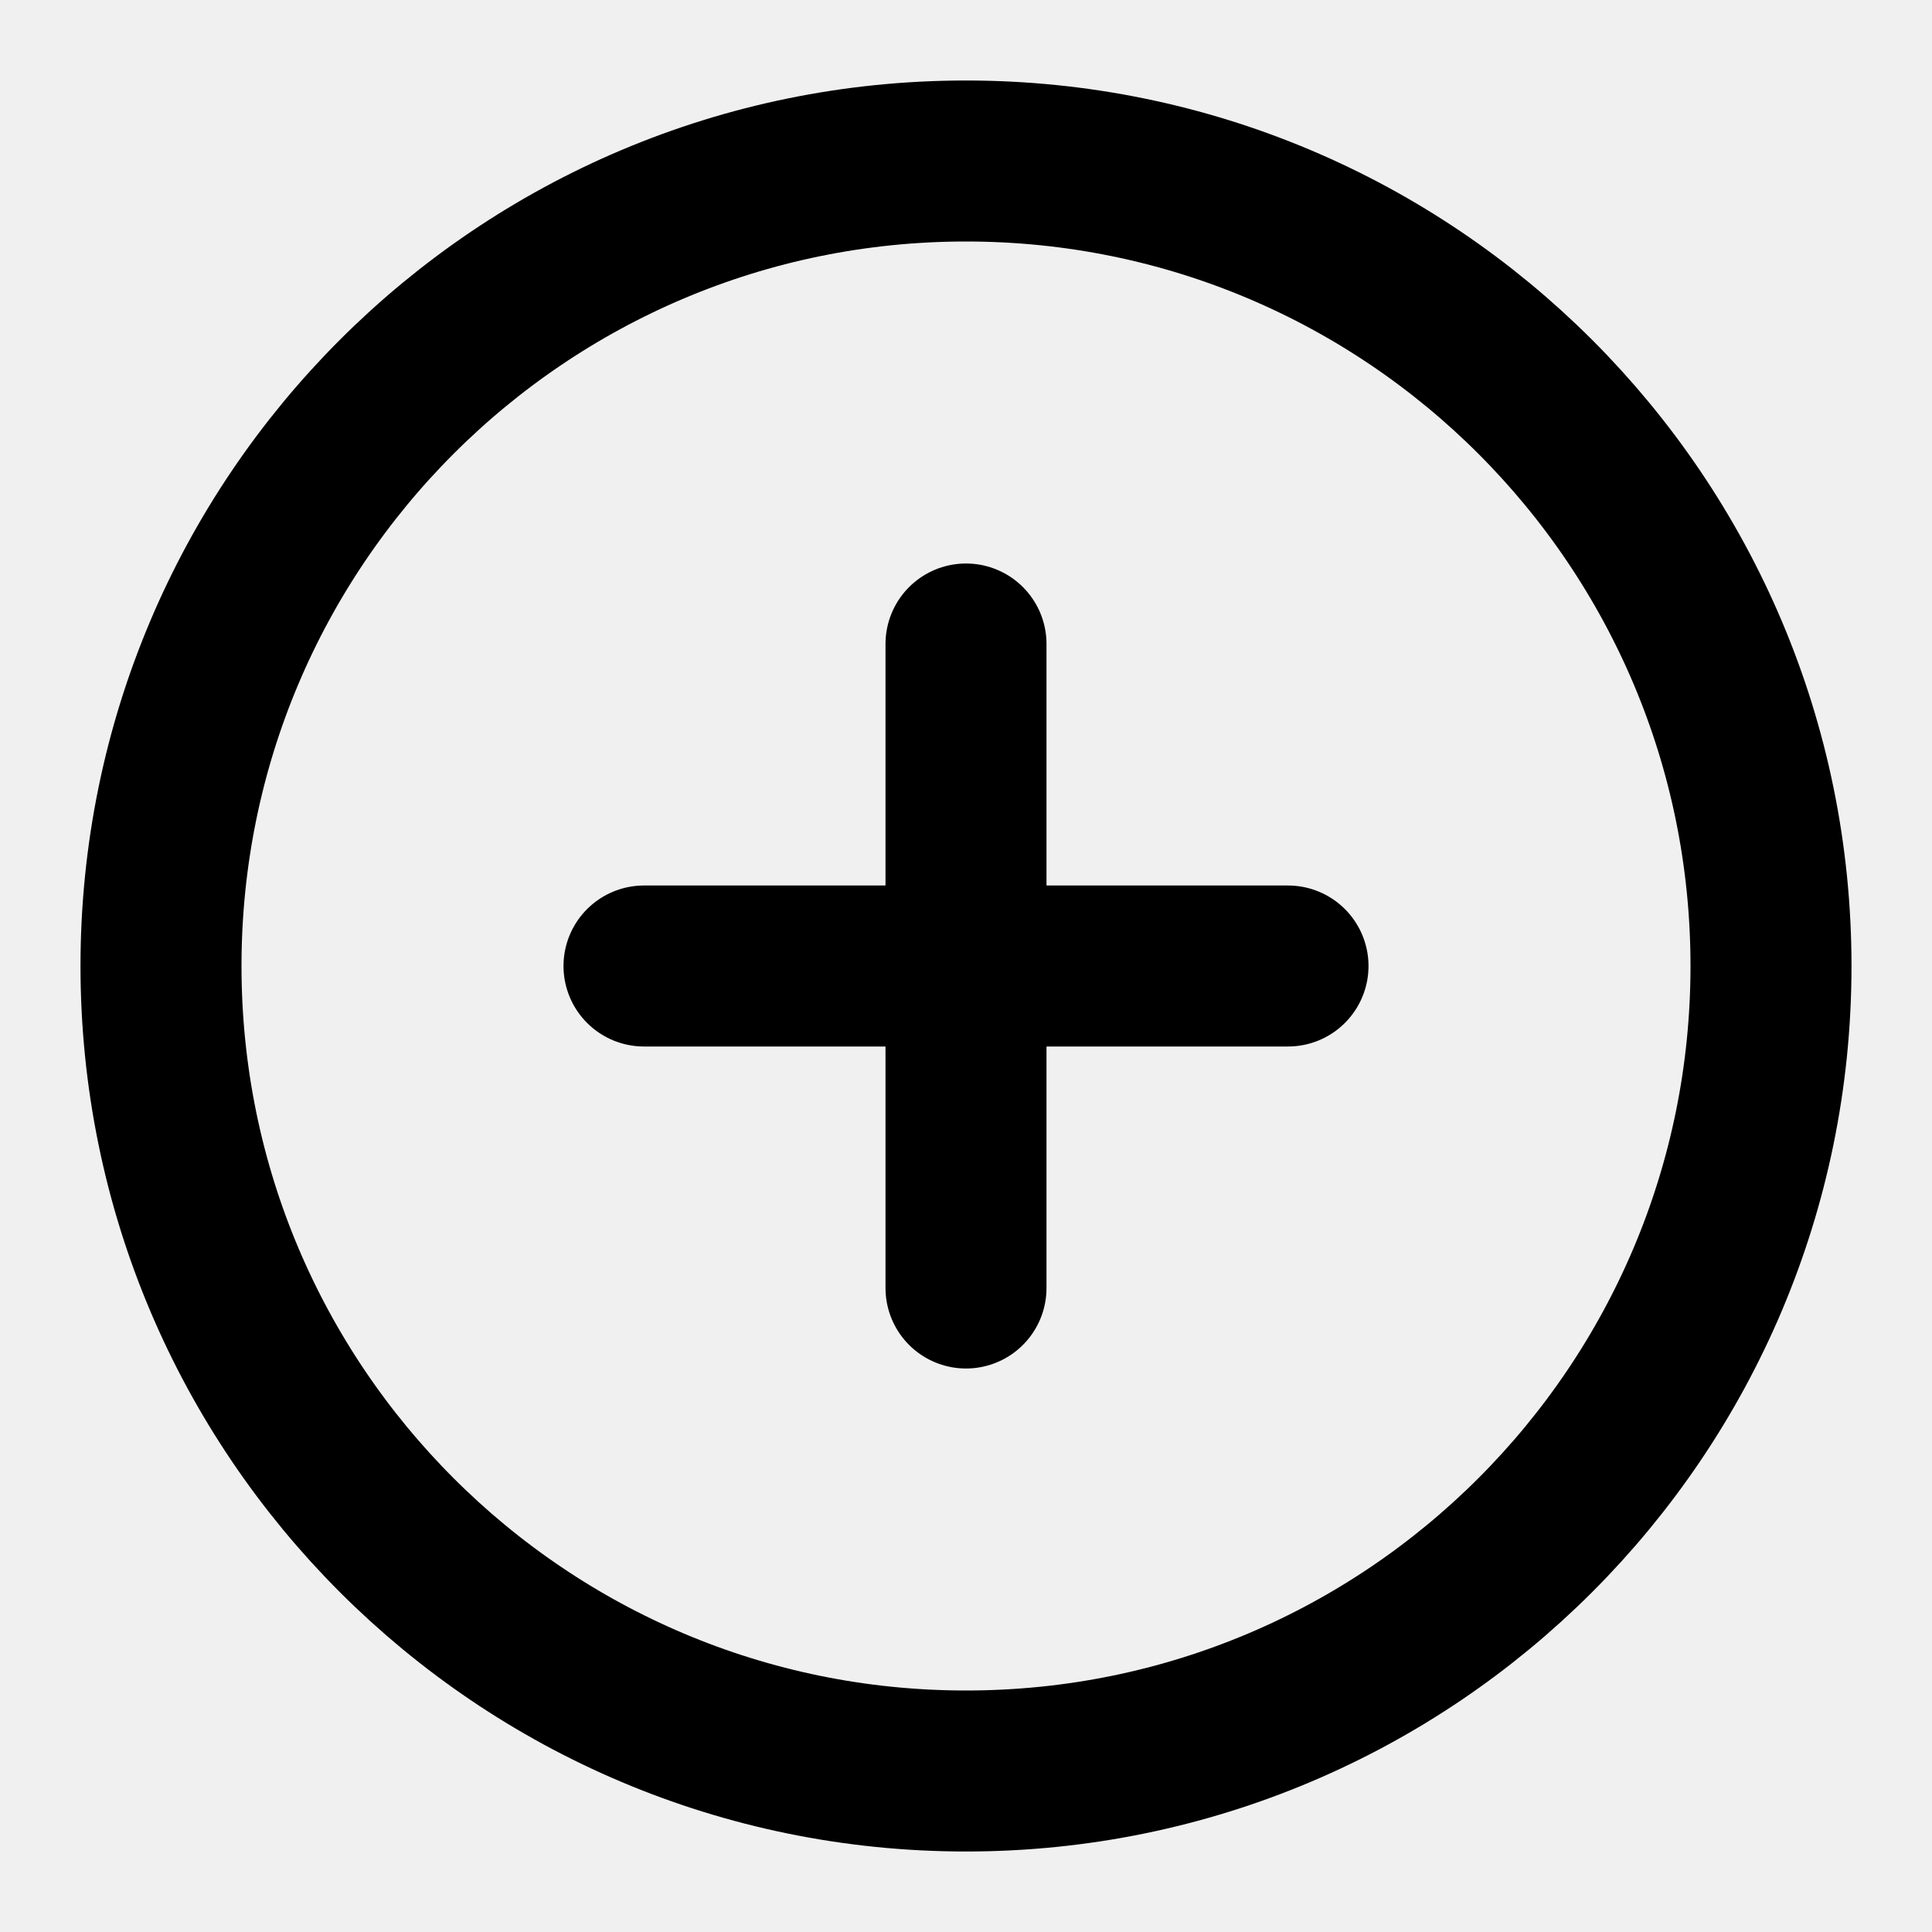
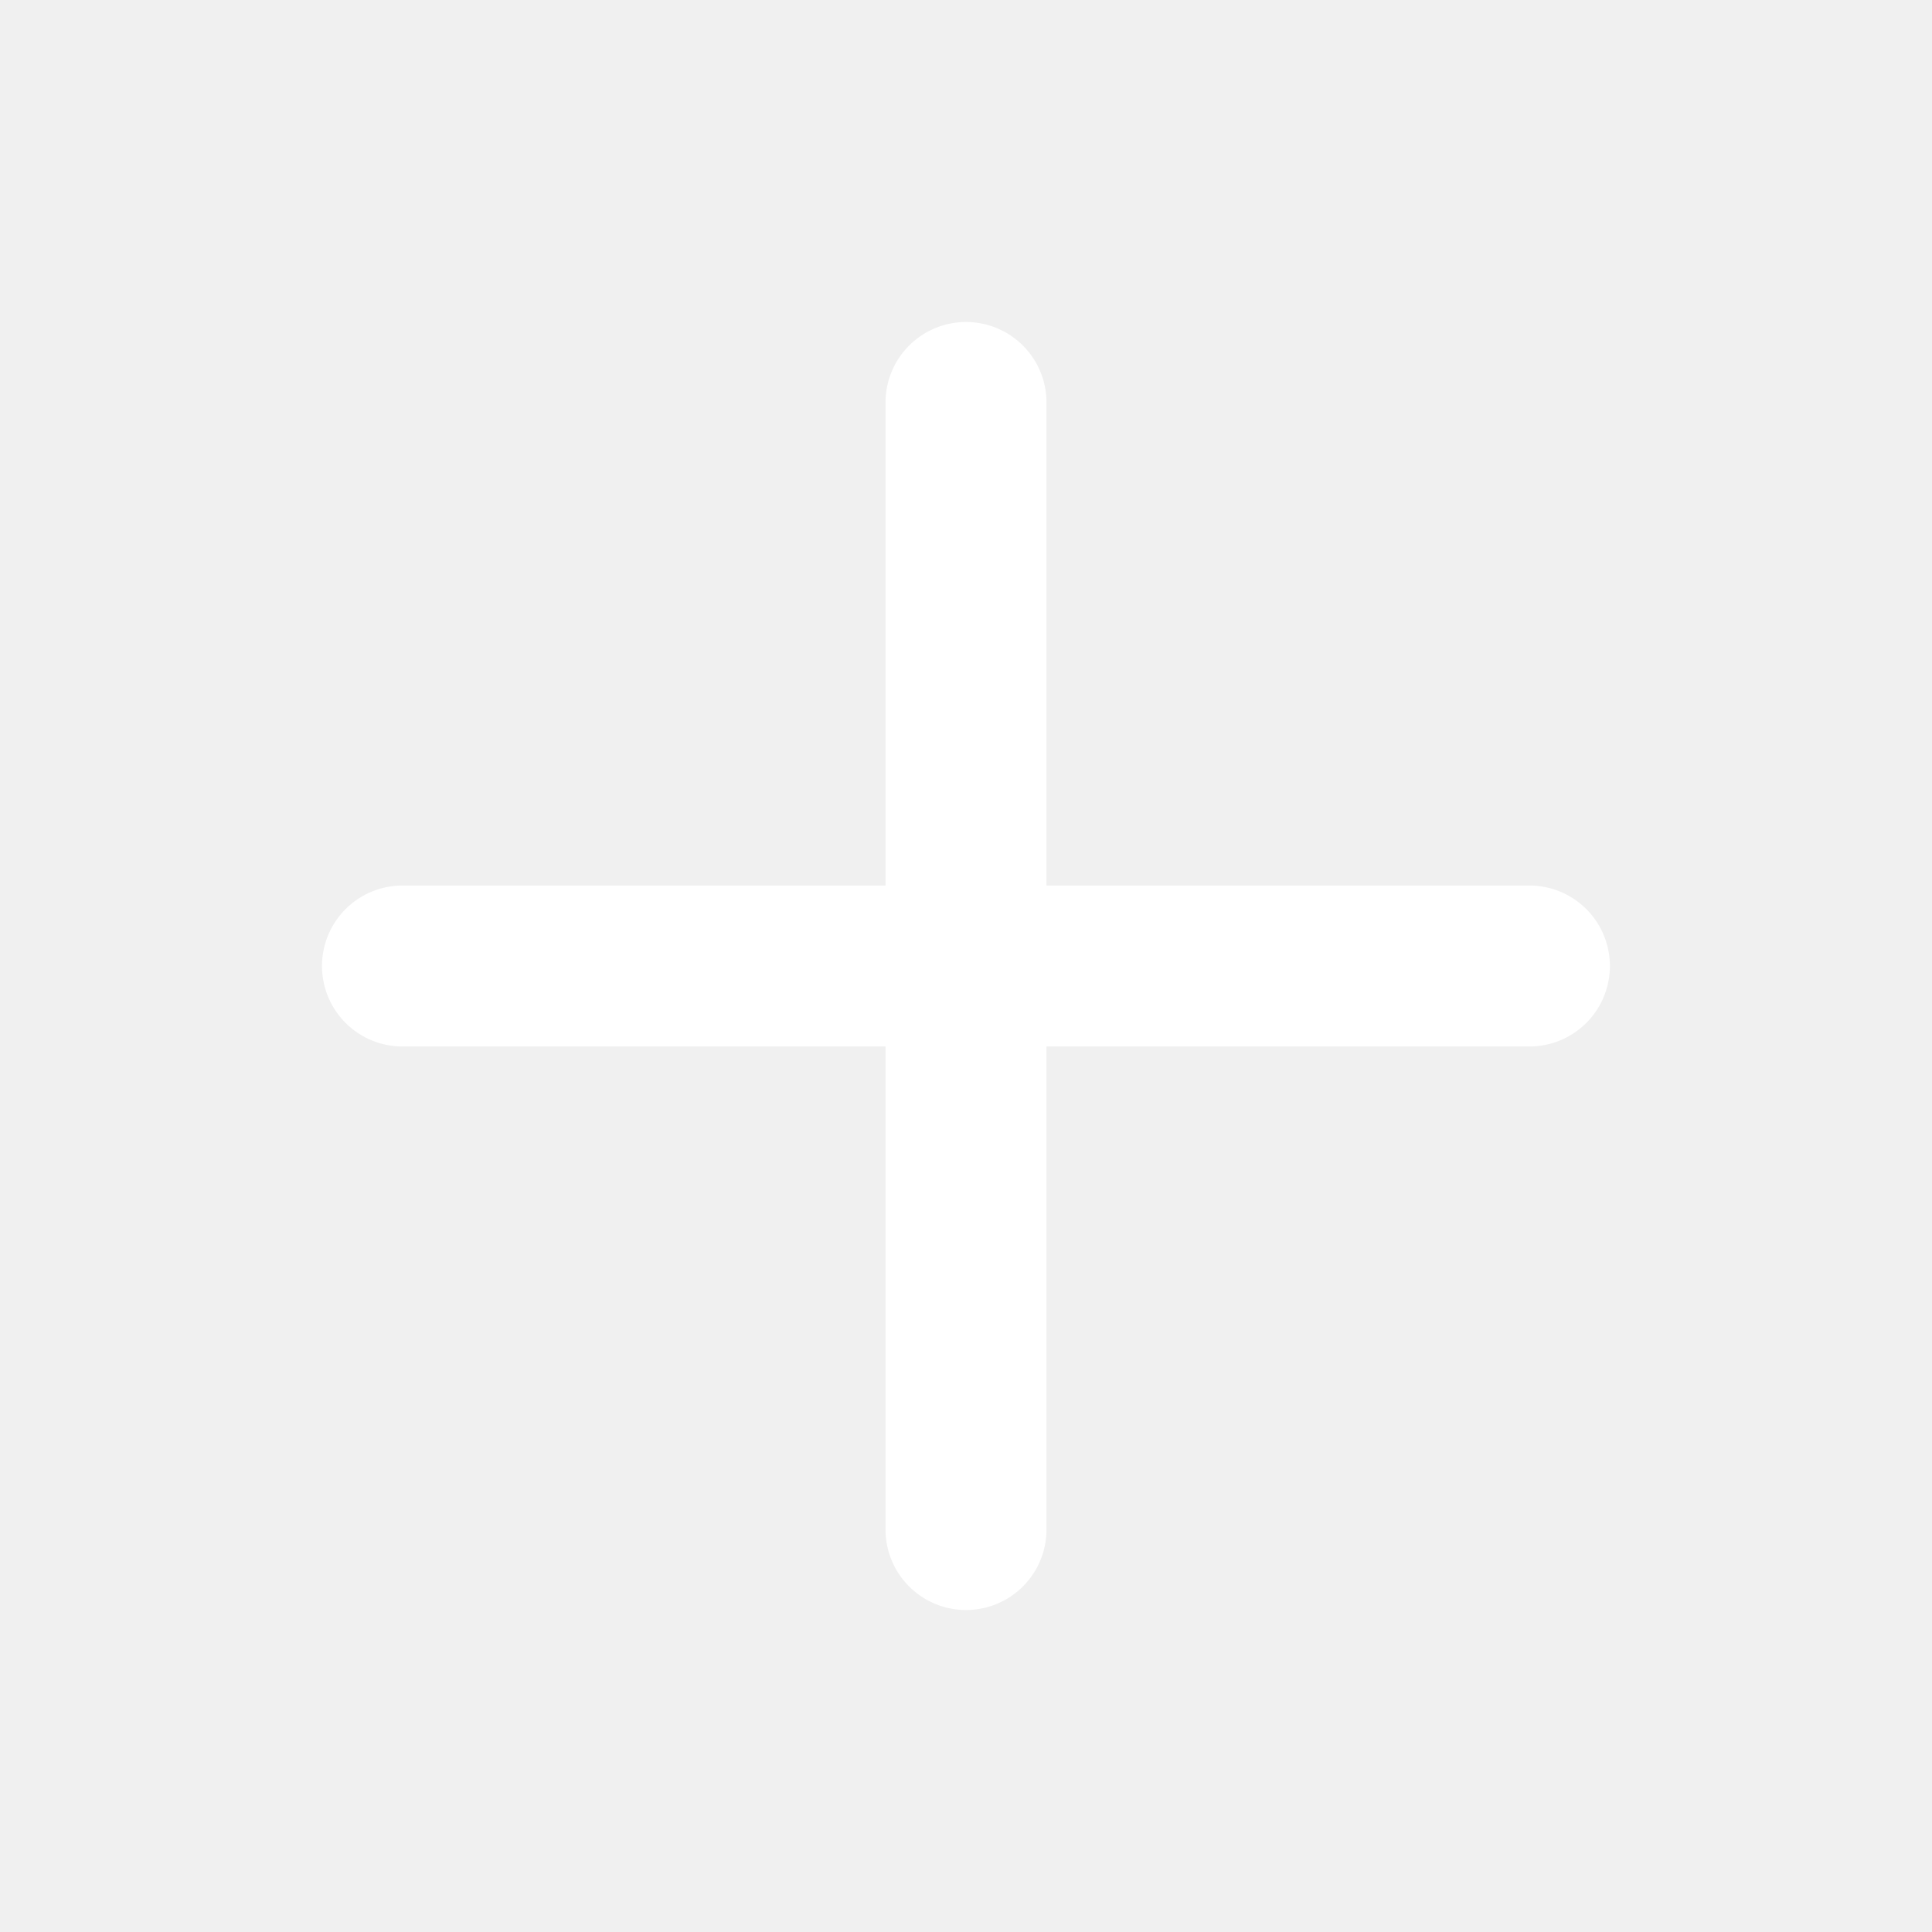
- <svg xmlns="http://www.w3.org/2000/svg" width="800px" height="800px" viewBox="0 0 24 24" fill="none" stroke="#000000" stroke-width="2" stroke-linecap="round" stroke-linejoin="round" class="feather feather-plus-circle">
-   <circle cx="12" cy="12" r="10" />
-   <line x1="12" y1="8" x2="12" y2="16" />
-   <line x1="8" y1="12" x2="16" y2="12" />
+ <svg xmlns="http://www.w3.org/2000/svg" width="16" height="16" viewBox="0 0 16 16" fill="none">
+   <path d="M3.333 8H12.666" stroke="white" stroke-width="1.333" stroke-linecap="round" stroke-linejoin="round" />
+   <path d="M8 3.333V12.667" stroke="white" stroke-width="1.333" stroke-linecap="round" stroke-linejoin="round" />
</svg>
